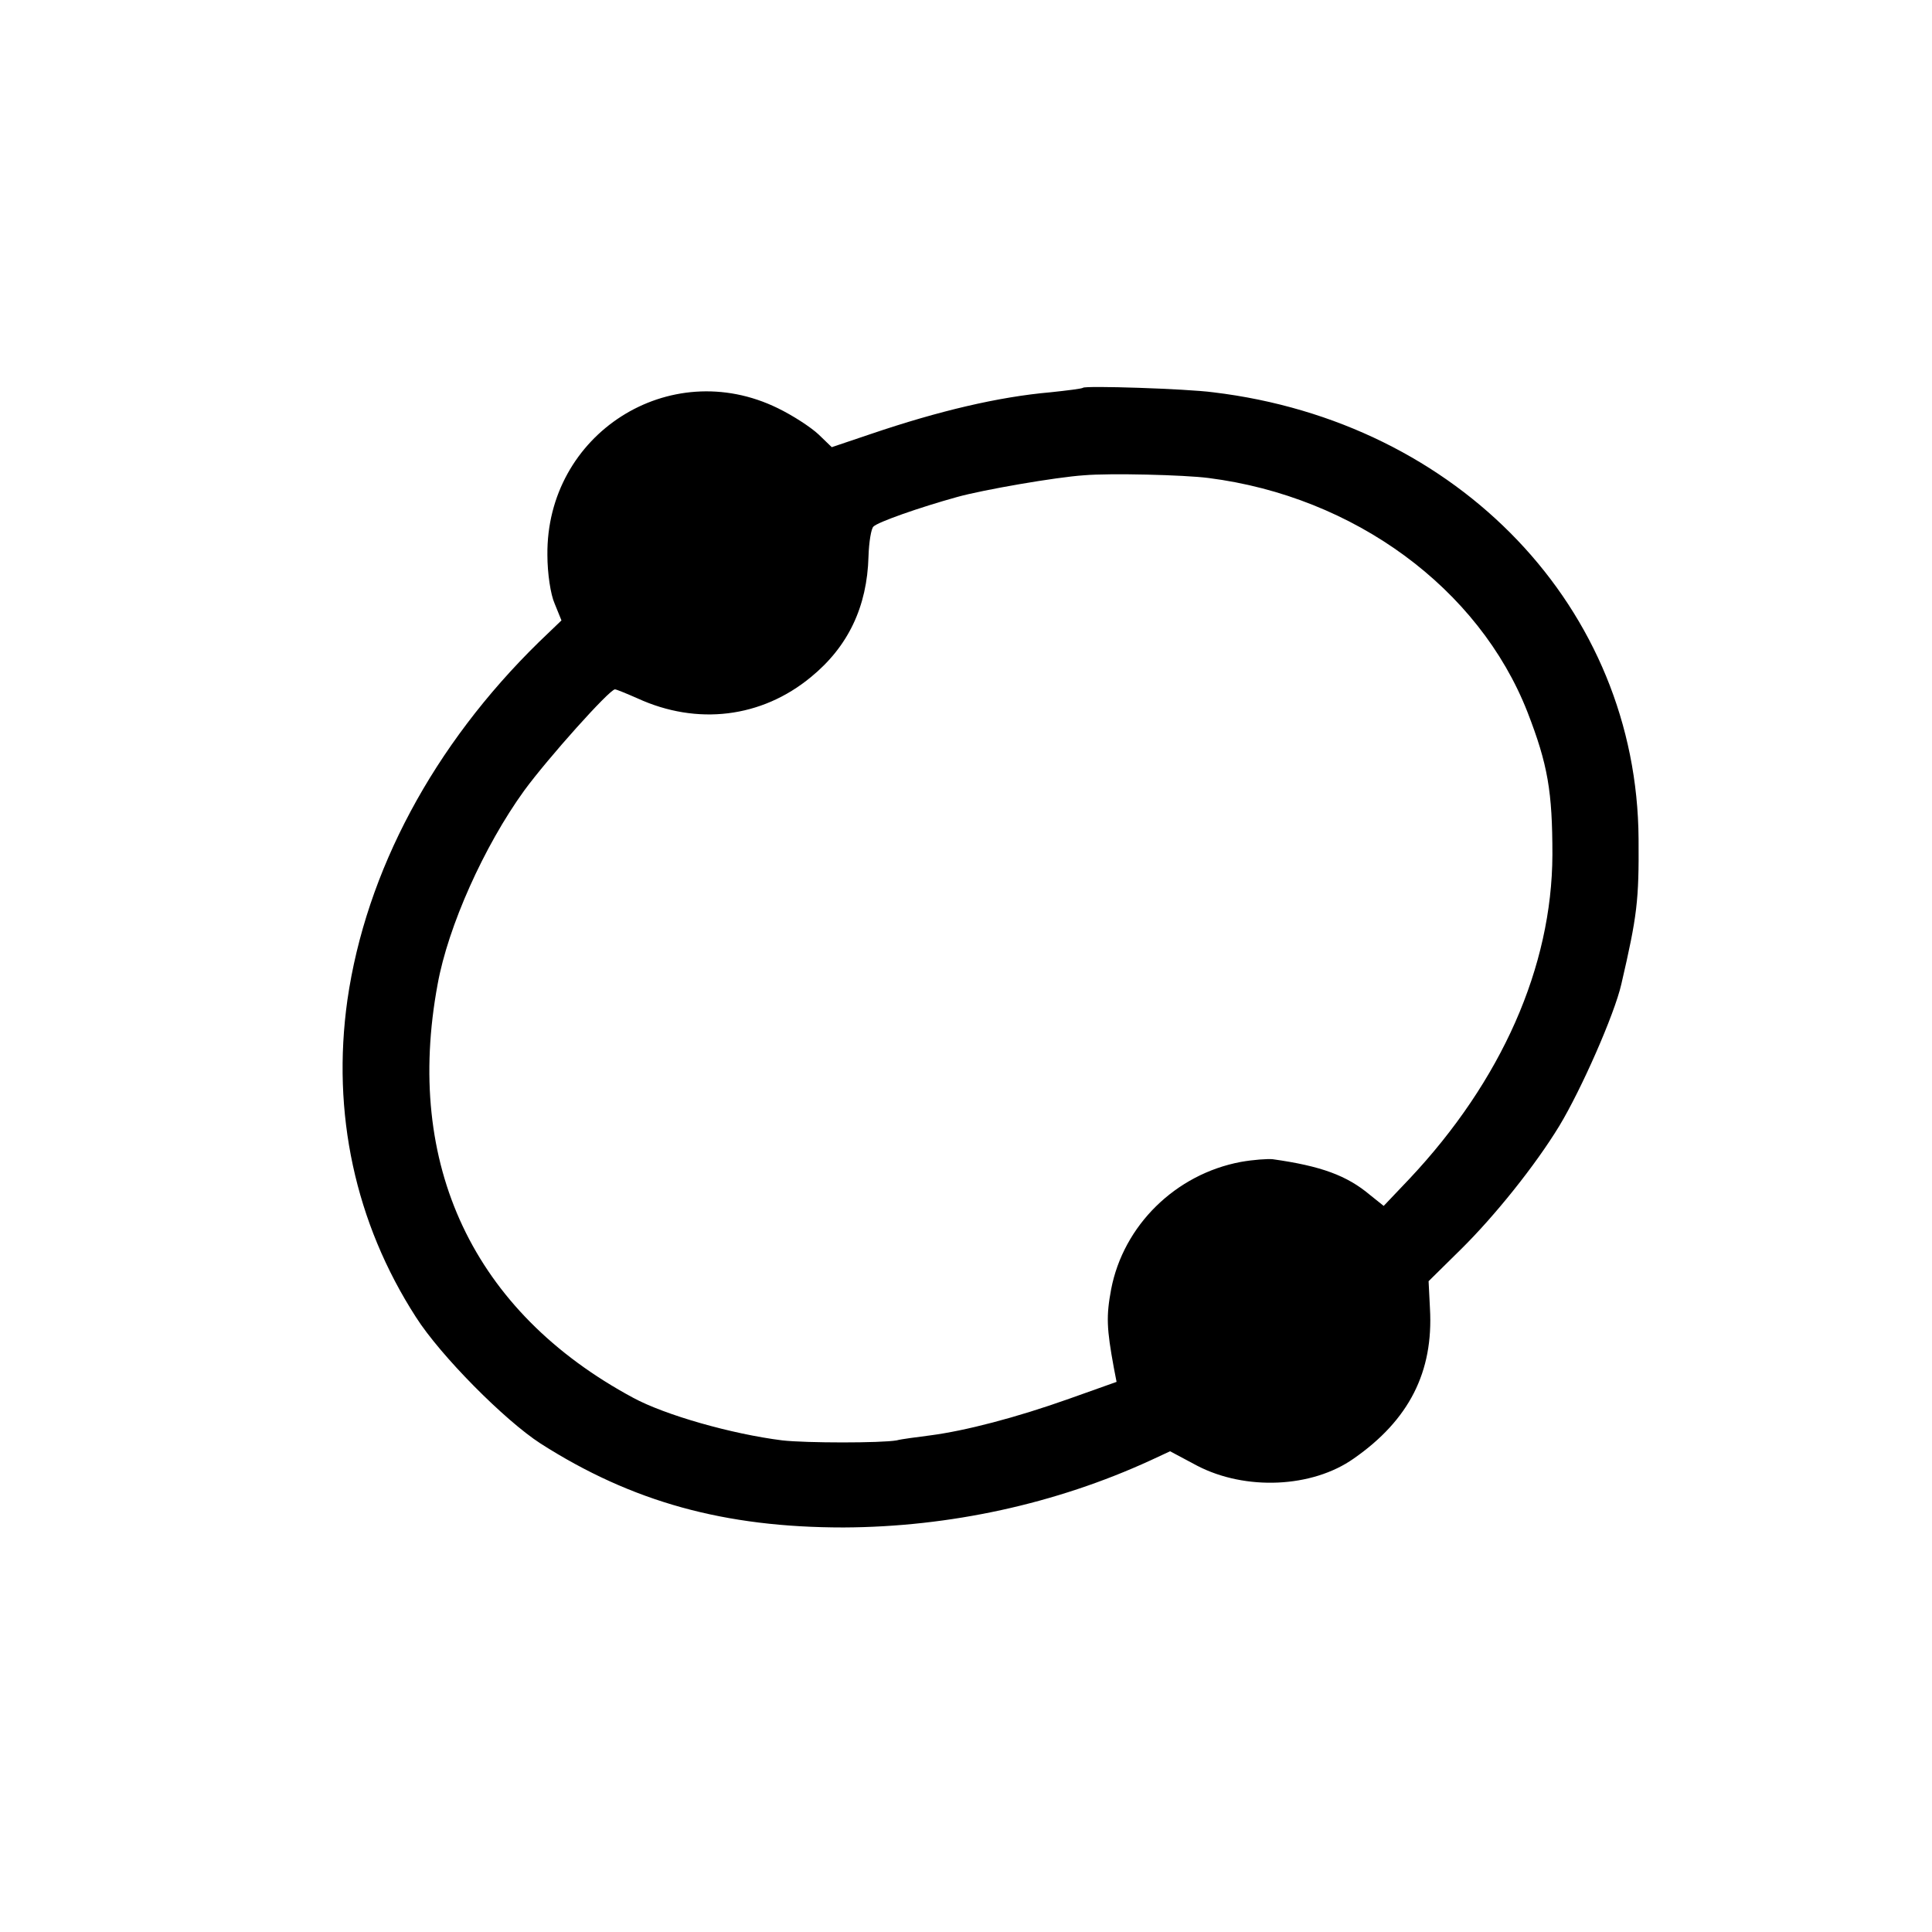
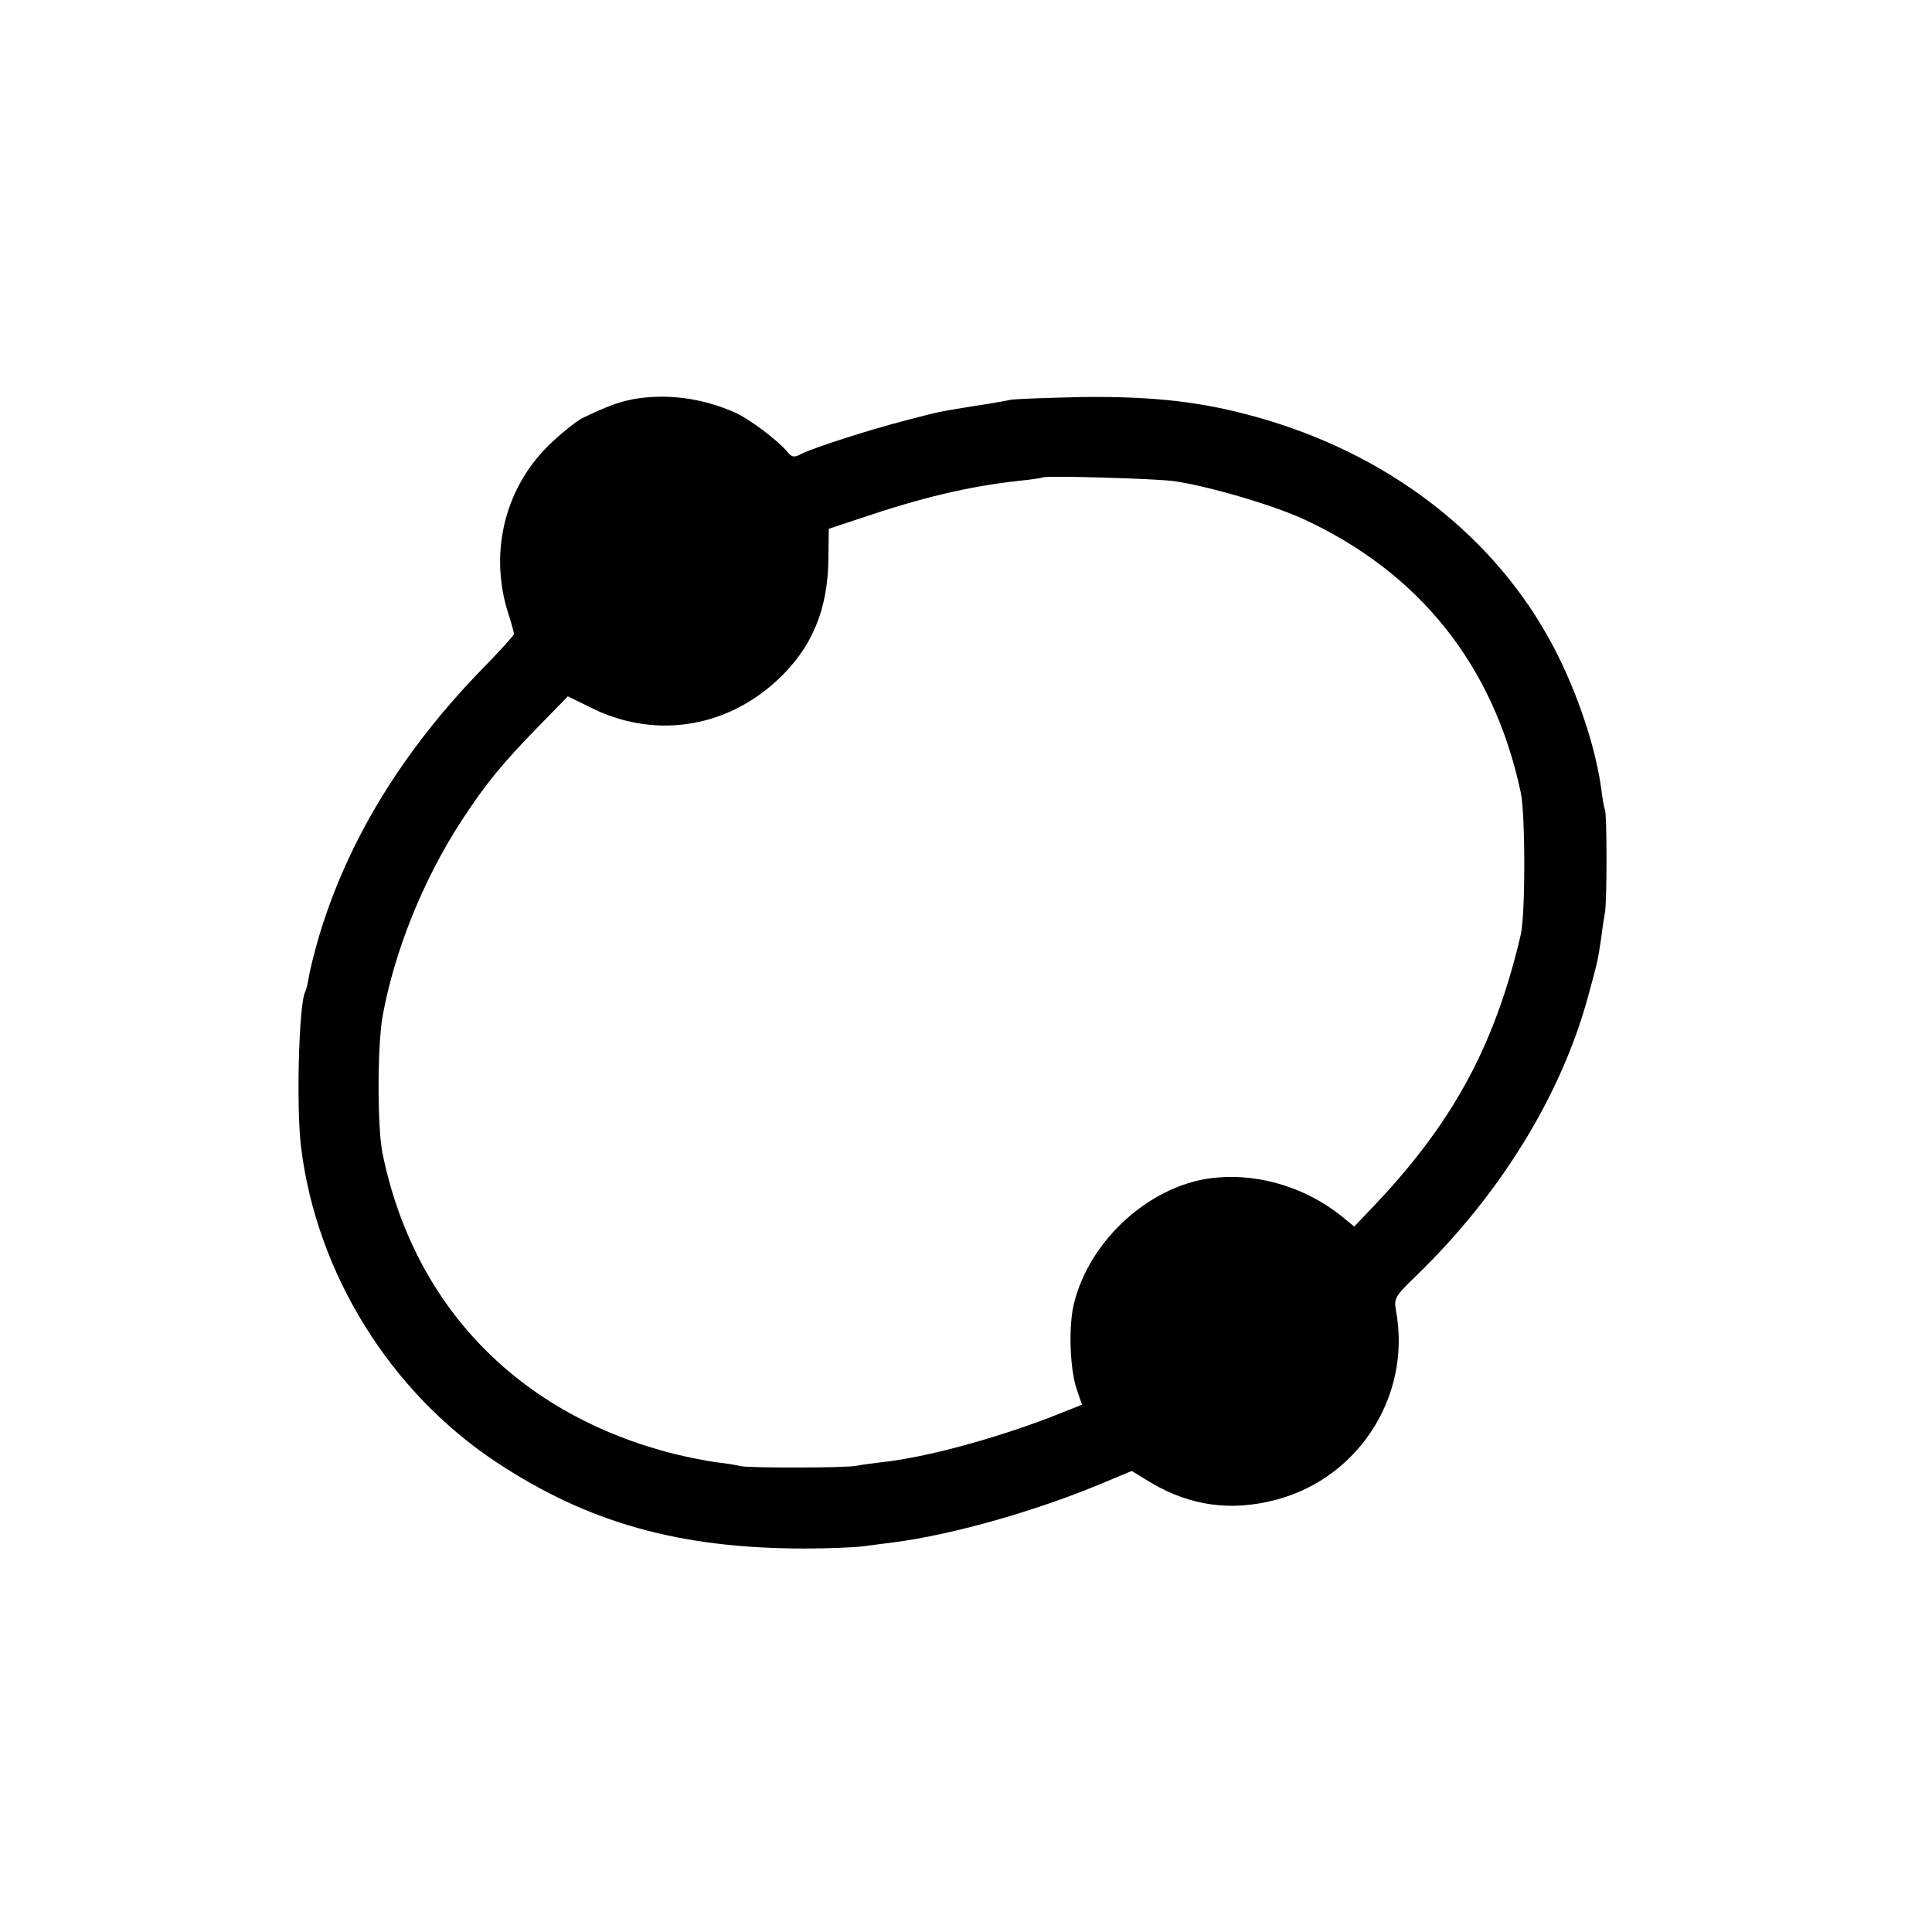
- <svg xmlns="http://www.w3.org/2000/svg" version="1" width="568" height="568" viewBox="0 0 426 426">
-   <path d="M238.8 85.5c-.2.2-3.4.6-7.2 1-11.4 1-24.6 4.1-39.6 9.2l-8.6 2.9-2.9-2.8c-1.7-1.6-5.7-4.2-9-5.8-23.9-11.7-51.1 5.7-50.8 32.4 0 4 .7 8.7 1.6 10.7l1.5 3.7-5 4.8c-23.2 22.7-38.1 50.5-42.2 78.9-3.5 24.9 1.7 49.1 15.1 69.9 5.4 8.5 19.6 22.8 27.5 27.9 20.2 12.9 40.6 18.5 66.8 18.5 23.4-.1 46.8-5.2 67.7-14.8l4.3-2 6 3.2c10.6 5.5 25.3 4.9 34.5-1.6 12.2-8.5 17.6-19.1 16.8-33.1l-.3-6 7.1-7c7.5-7.4 16.4-18.5 21.7-27.2 4.9-8.1 12.2-24.7 13.7-31.3 3.5-15.1 3.9-18.4 3.8-32-.3-50.8-39.6-92-93.8-98.5-6-.8-28.2-1.5-28.7-1zm27.7 19.9c32.1 4.1 59.6 24.3 70.3 51.6 4.5 11.6 5.5 17.5 5.5 31.5-.1 24.7-11.2 49.8-31.5 71.4l-5.7 6-3-2.4c-5.1-4.3-10.8-6.4-21.5-7.9-1.1-.1-4.2.1-7 .6-14.4 2.7-25.9 14-28.6 28.1-1.1 5.9-1 8.6.6 17.3l.6 3.1-10.4 3.7c-11.8 4.2-23 7.1-30.7 8.1-3 .4-6.3.8-7.4 1.1-3.4.6-19.9.6-25.2 0-11.2-1.4-25.9-5.6-32.9-9.4-35.3-19-50.5-51.4-43.1-91.2 2.3-12.7 10.2-30.4 19.1-42.7 5.2-7.1 18.8-22.3 20-22.3.3 0 2.5.9 5 2 13.1 6 27.3 4.3 38.2-4.7 8.2-6.7 12.4-15.5 12.7-26.6.1-3.2.6-6.2 1.1-6.6 1-1 10.1-4.2 18.4-6.5 5.7-1.6 21.9-4.4 28-4.8 5.7-.5 22.1-.1 27.5.6z" />
+ <svg xmlns="http://www.w3.org/2000/svg" version="1" width="704" height="704" viewBox="0 0 528 528">
+   <path d="M173 109.1c-4 .8-7.3 2-13.9 5.2-1.4.7-5 3.5-8.1 6.4-12.7 11.7-17.4 29.5-12.3 46.3 1 3 1.7 5.8 1.8 6.2 0 .4-3.9 4.7-8.6 9.5-21.8 22.4-36.7 46.7-44.6 72.8-1.3 4.4-2.6 9.6-2.9 11.5-.3 1.9-.8 3.8-1 4.1-1.7 2.9-2.5 31.6-1.1 42.6 4.3 34.4 24.3 66.6 53.2 85.8 25.2 16.7 50.2 23.7 84.5 23.7 6.3 0 13.4-.3 15.8-.6 2.3-.3 6.1-.8 8.5-1.1 16.3-2.1 39.7-8.8 57.8-16.5l7.2-3 3.6 2.2c10.5 6.7 21.3 8.8 33.2 6.3 24.2-4.9 39.9-28.3 35.4-52.4-.6-3.3-.2-3.9 5.7-9.6 22.9-22.2 39.6-49.4 46.9-76.5 2.5-9.2 2.6-9.6 3.5-15.7.3-2.6.8-5.7 1-6.8.6-2.8.6-27.4 0-28.3-.2-.4-.7-3-1-5.7-1.7-12.5-7.6-29.4-14.9-42.1-16.2-28.5-44.5-49.7-79.2-59.4-14.9-4.2-28.2-5.7-47.3-5.5-9.7.2-18.8.5-20.2.8-1.4.3-5.9 1.1-10 1.7-9.9 1.6-9.3 1.5-18.5 3.9-10.1 2.6-25.6 7.6-28.6 9.2-1.9 1-2.5.9-3.8-.7-2.6-3.1-10.3-8.9-14.1-10.6-9.2-4.1-18.9-5.3-28-3.7zm147.9 22.4c9.2 1.3 26.9 6.5 35.2 10.3 31.9 14.7 52.1 40.1 59.5 74.7 1.3 6.2 1.3 33.4 0 39-7.2 30.7-18.8 51.9-41.3 75.3l-4.2 4.4-3.8-3.1c-9.4-7.4-21.7-11.3-33.5-10.3-17.7 1.3-35.2 16.8-39.4 34.9-1.4 6.2-1 17.6.9 23.1l1.4 4.1-9.1 3.6c-15.6 5.9-33.6 10.8-45.5 12.1-2.5.3-5.7.7-7.1 1-3.2.6-28.9.6-31.5.1-1.1-.3-4.2-.8-7-1.1-2.7-.4-7.7-1.4-11-2.2-42.7-10.7-71.5-40.4-80-82.4-1.4-7.1-1.4-29.4.1-37.5 3.3-17.9 11.1-37.1 21.4-53 6.7-10.3 11.5-16.1 21.3-26.1l7.9-8.1 5.7 2.8c17.2 8.9 36.9 6.2 51.3-7 9.6-8.8 14.1-19.4 14.2-33.6l.1-8 8.5-2.8c17.1-5.8 29.9-8.8 43.5-10.3 3.3-.3 6.2-.8 6.4-.9.5-.6 31.2.3 36 1z" />
</svg>
